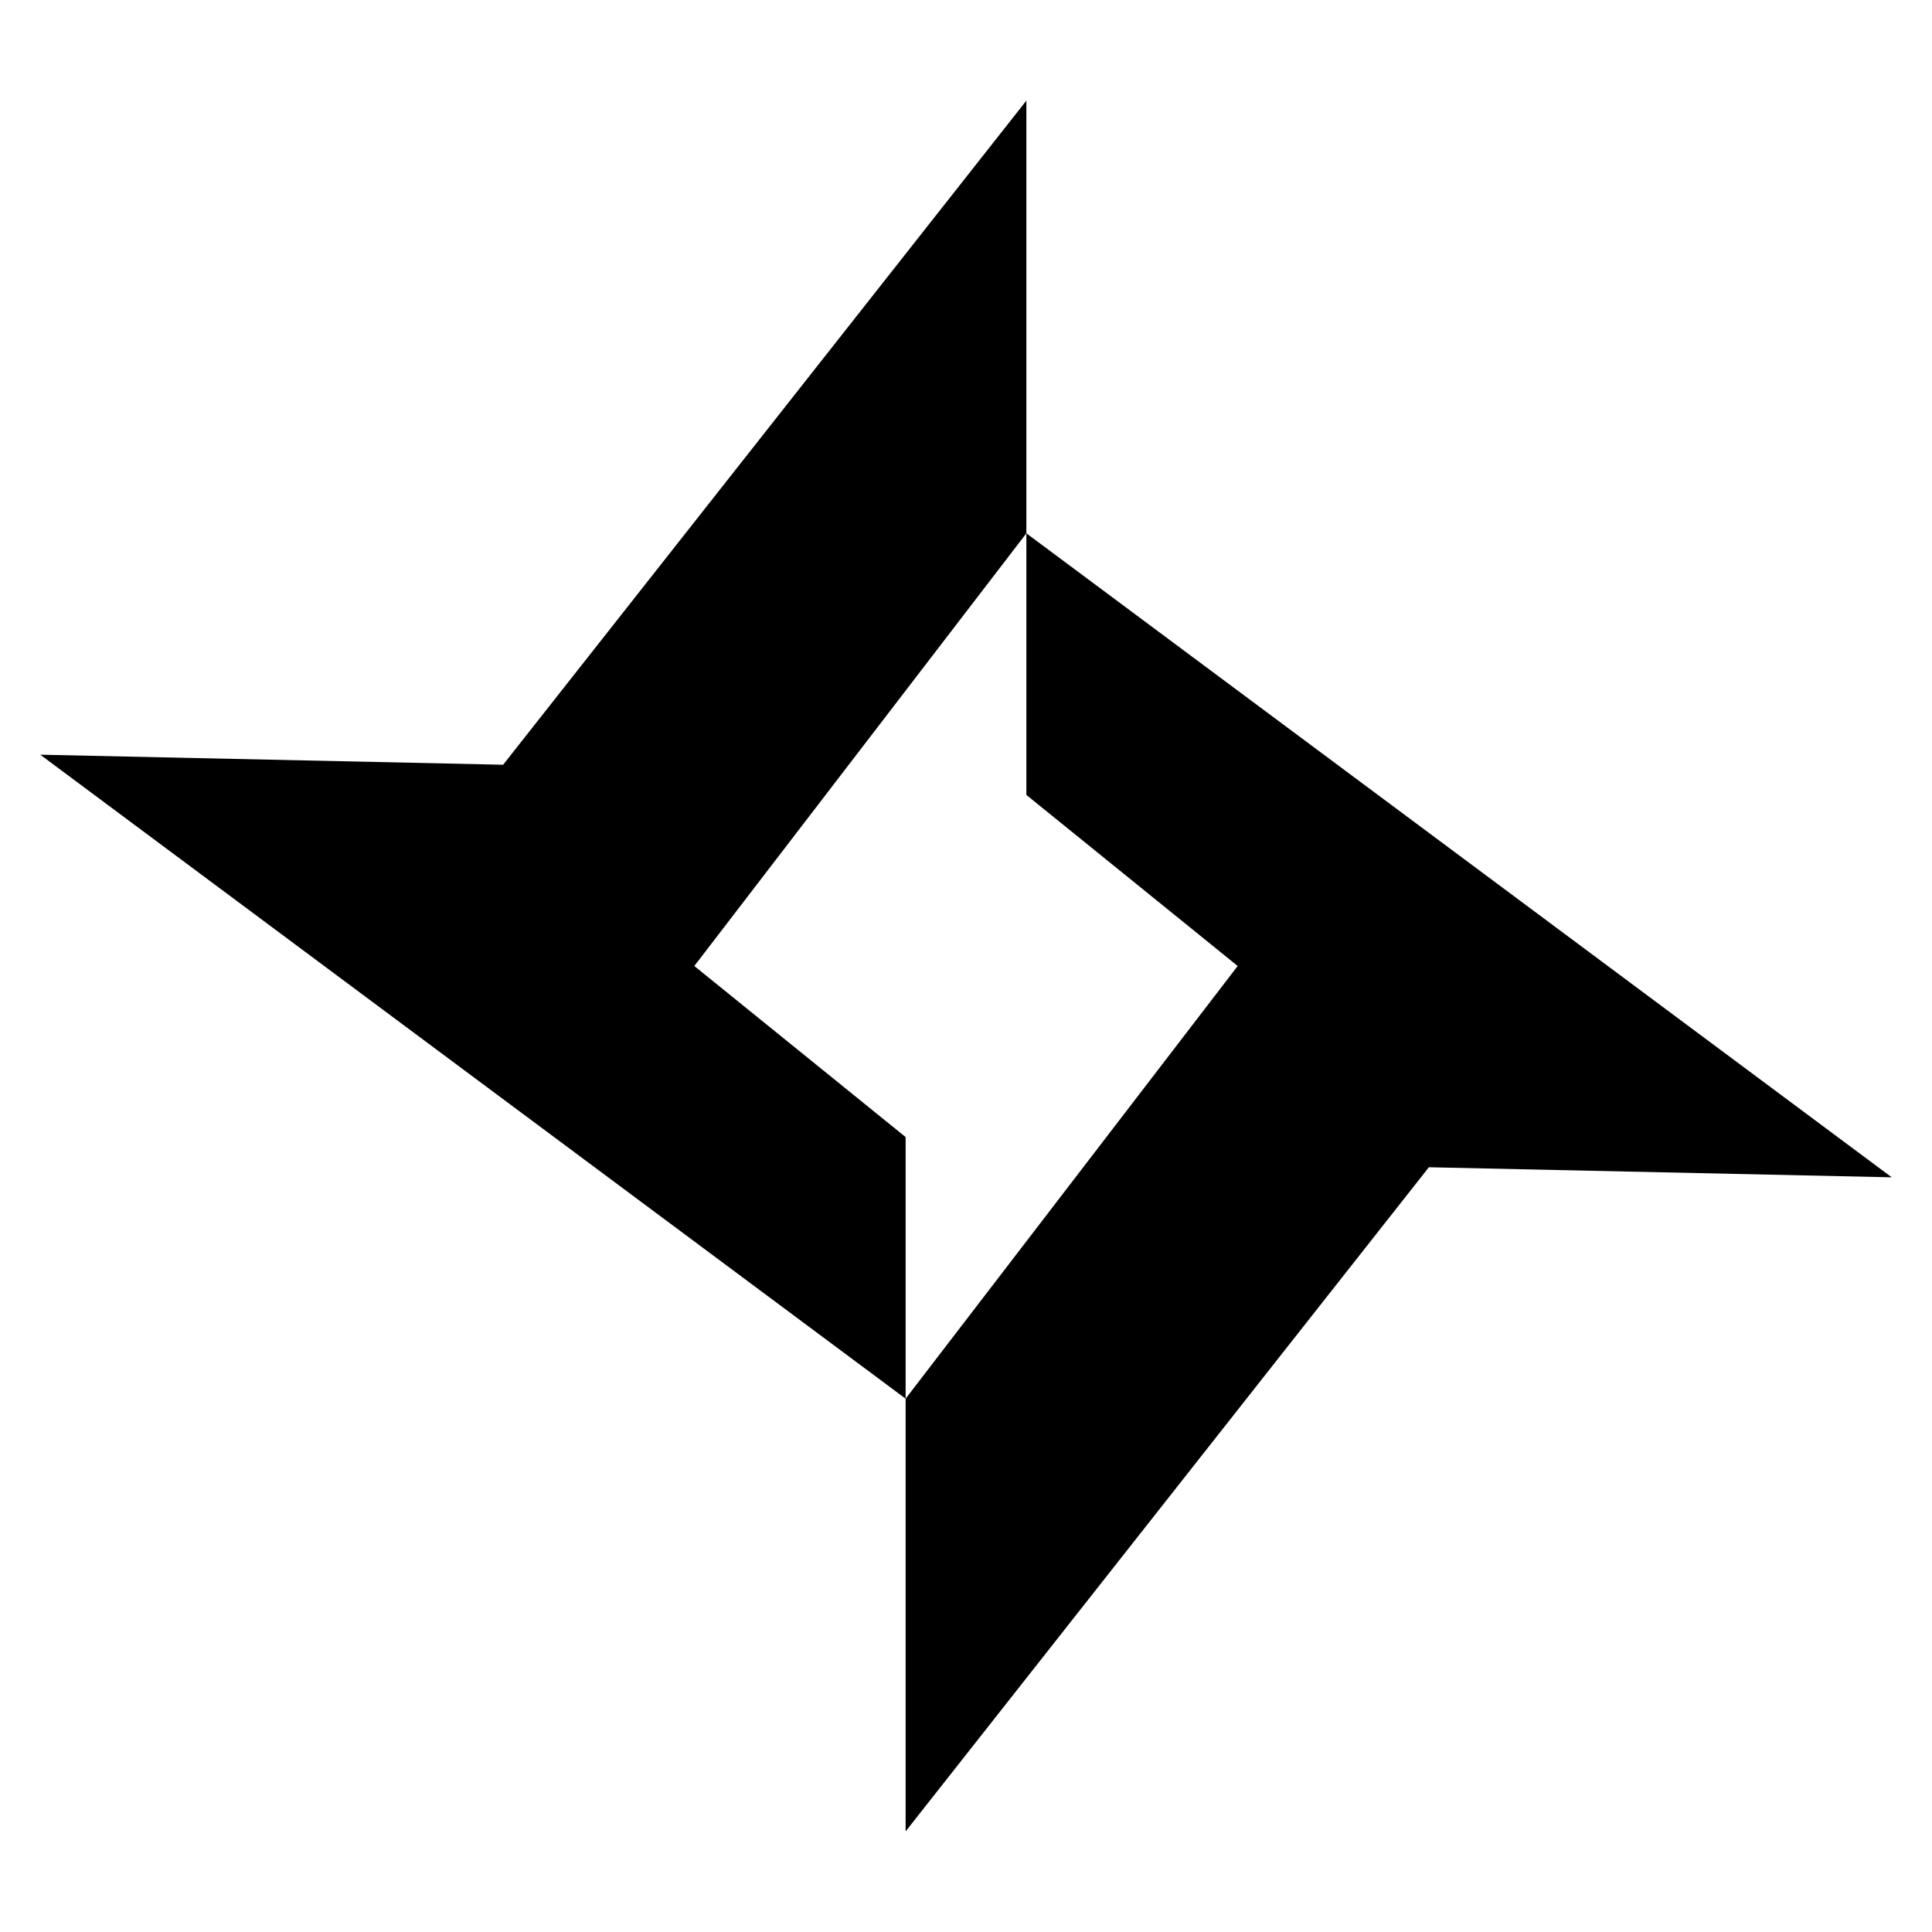
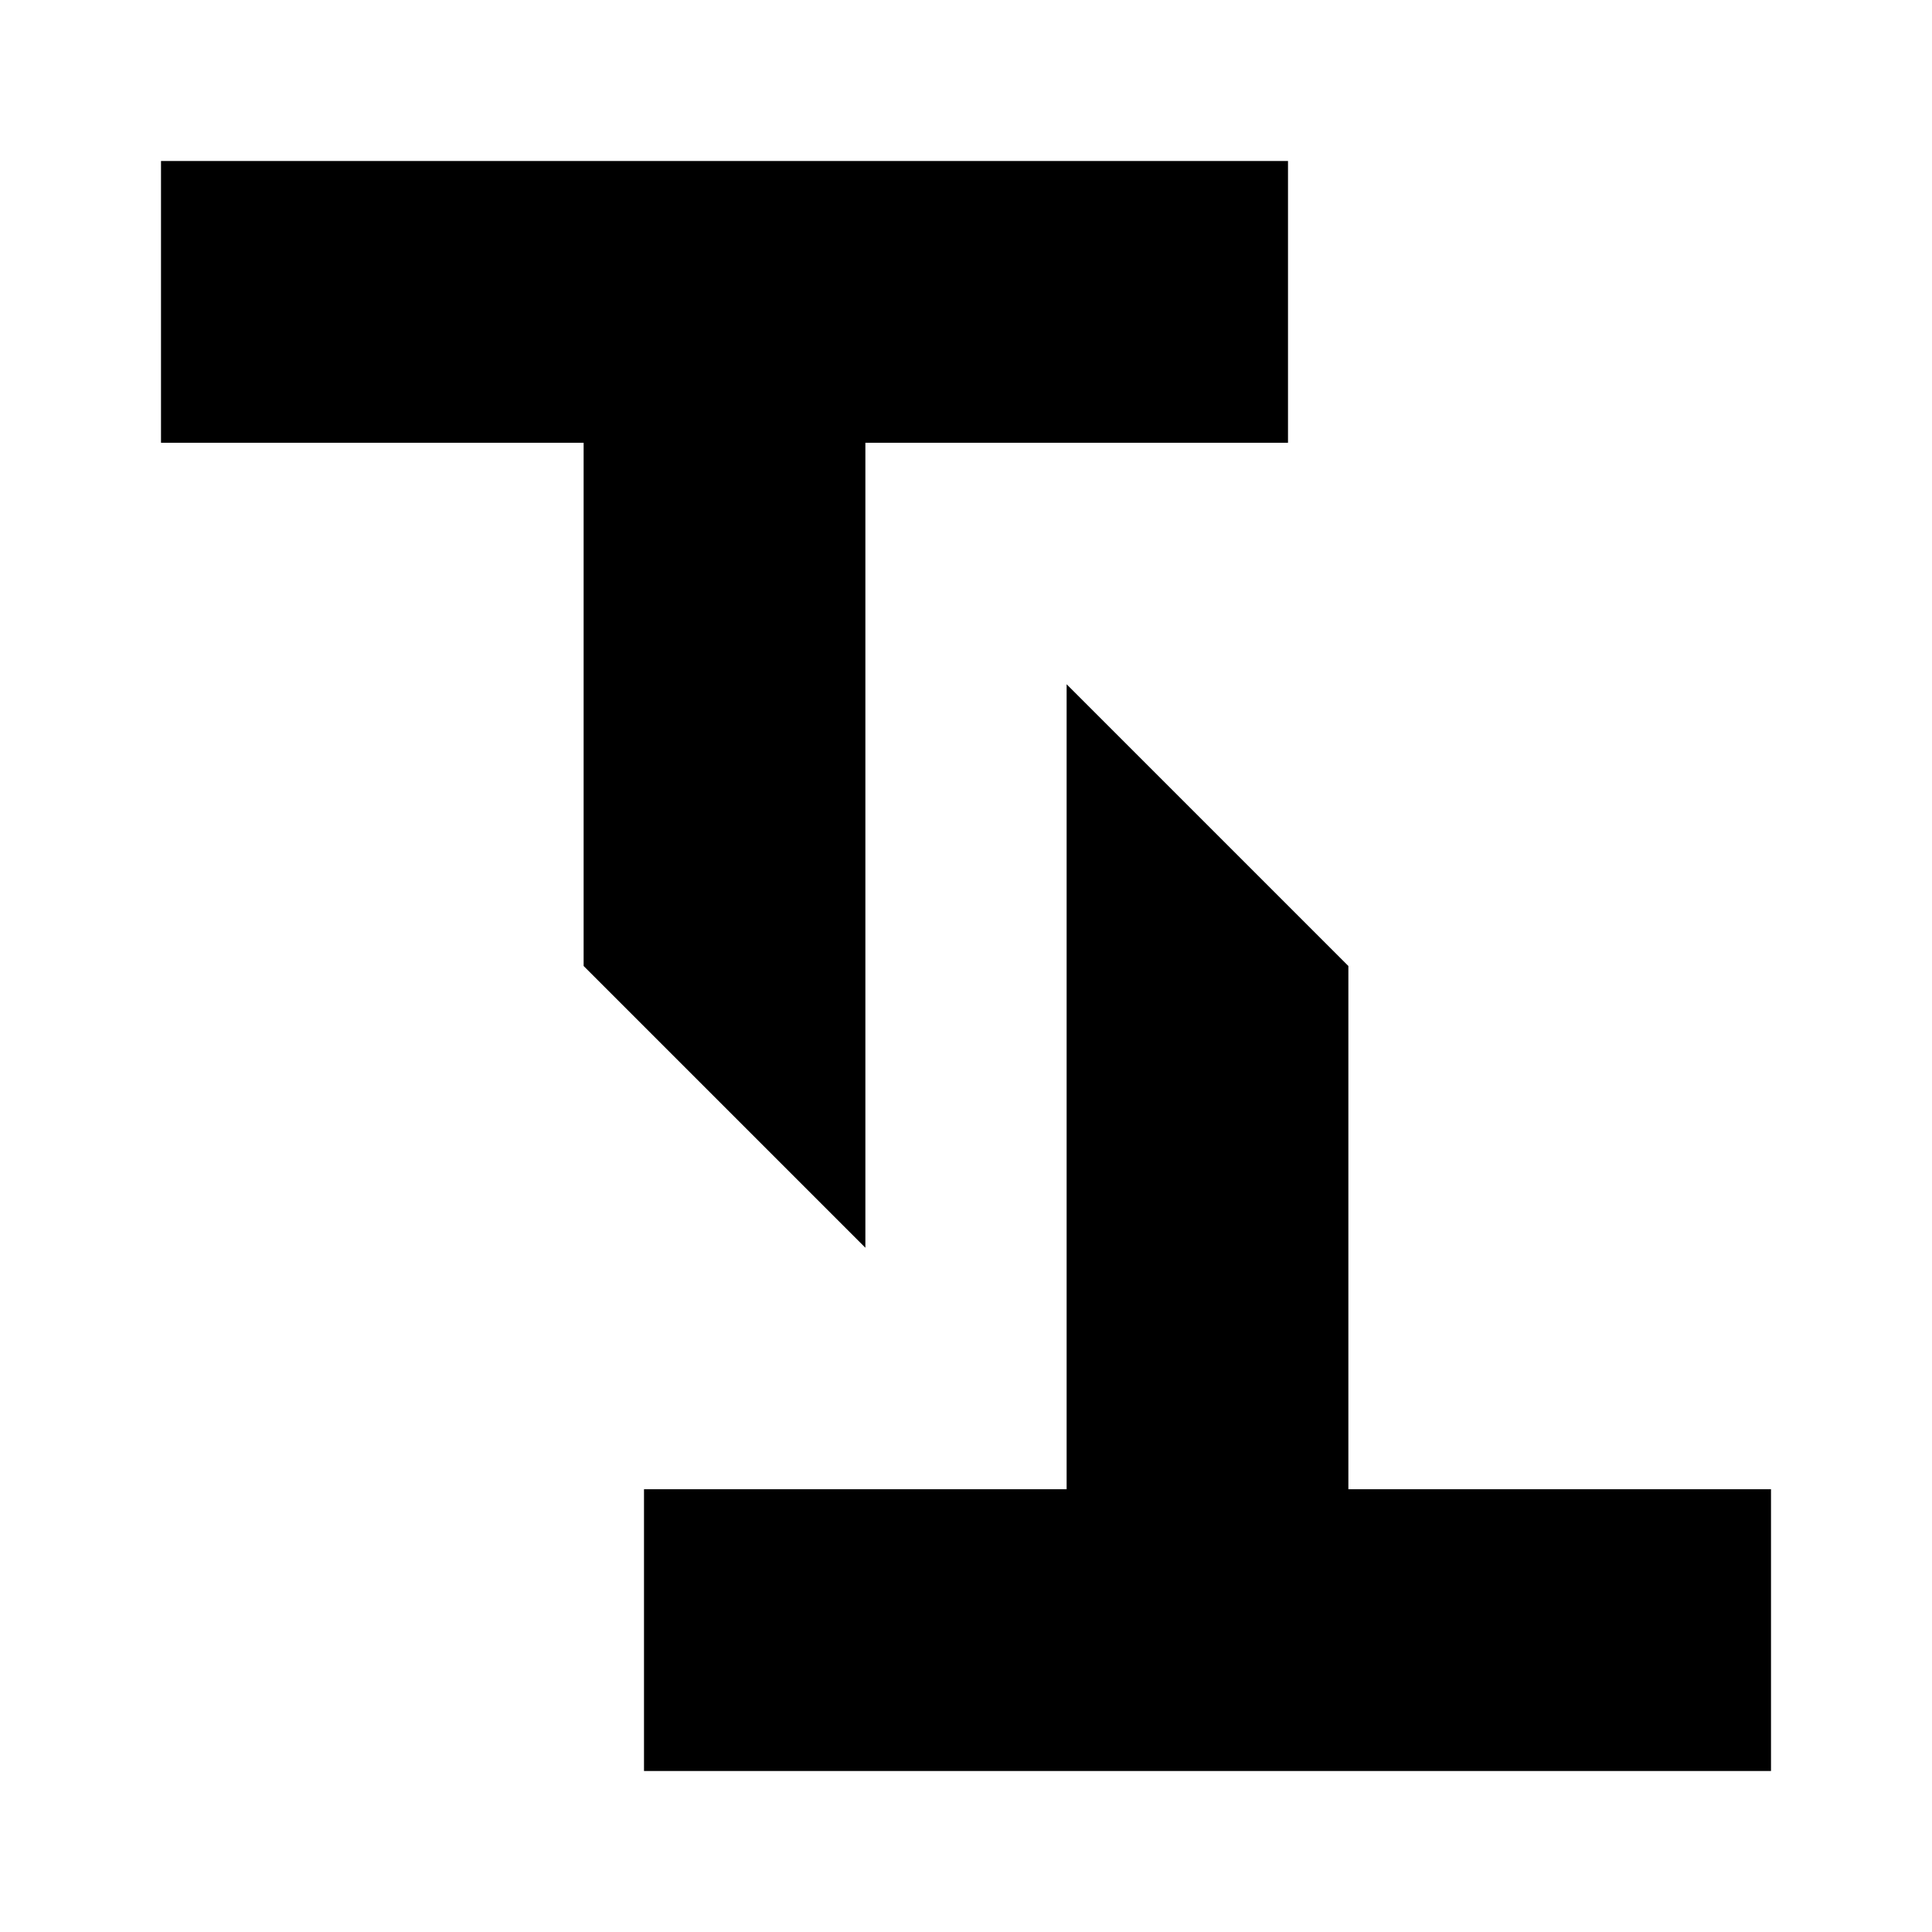
<svg xmlns="http://www.w3.org/2000/svg" width="40" height="40" viewBox="-48 -48 96 96">
-   <path fill="#000000" d="M3 -43V-21.5L-13.5 0L-3 8.5V21.5L-46 -10.5L-23 -10Z M-3 43V21.5L13.5 0L3 -8.5V-21.5L46 10.5L23 10Z" />
+   <path fill="#000000" d="M-40 -40H16V-26H-5V14L-19 0V-26H-40Z" />
+   <path fill="#000000" d="M40 40H-16V26H5V-14L19 0V26H40Z" />
</svg>
